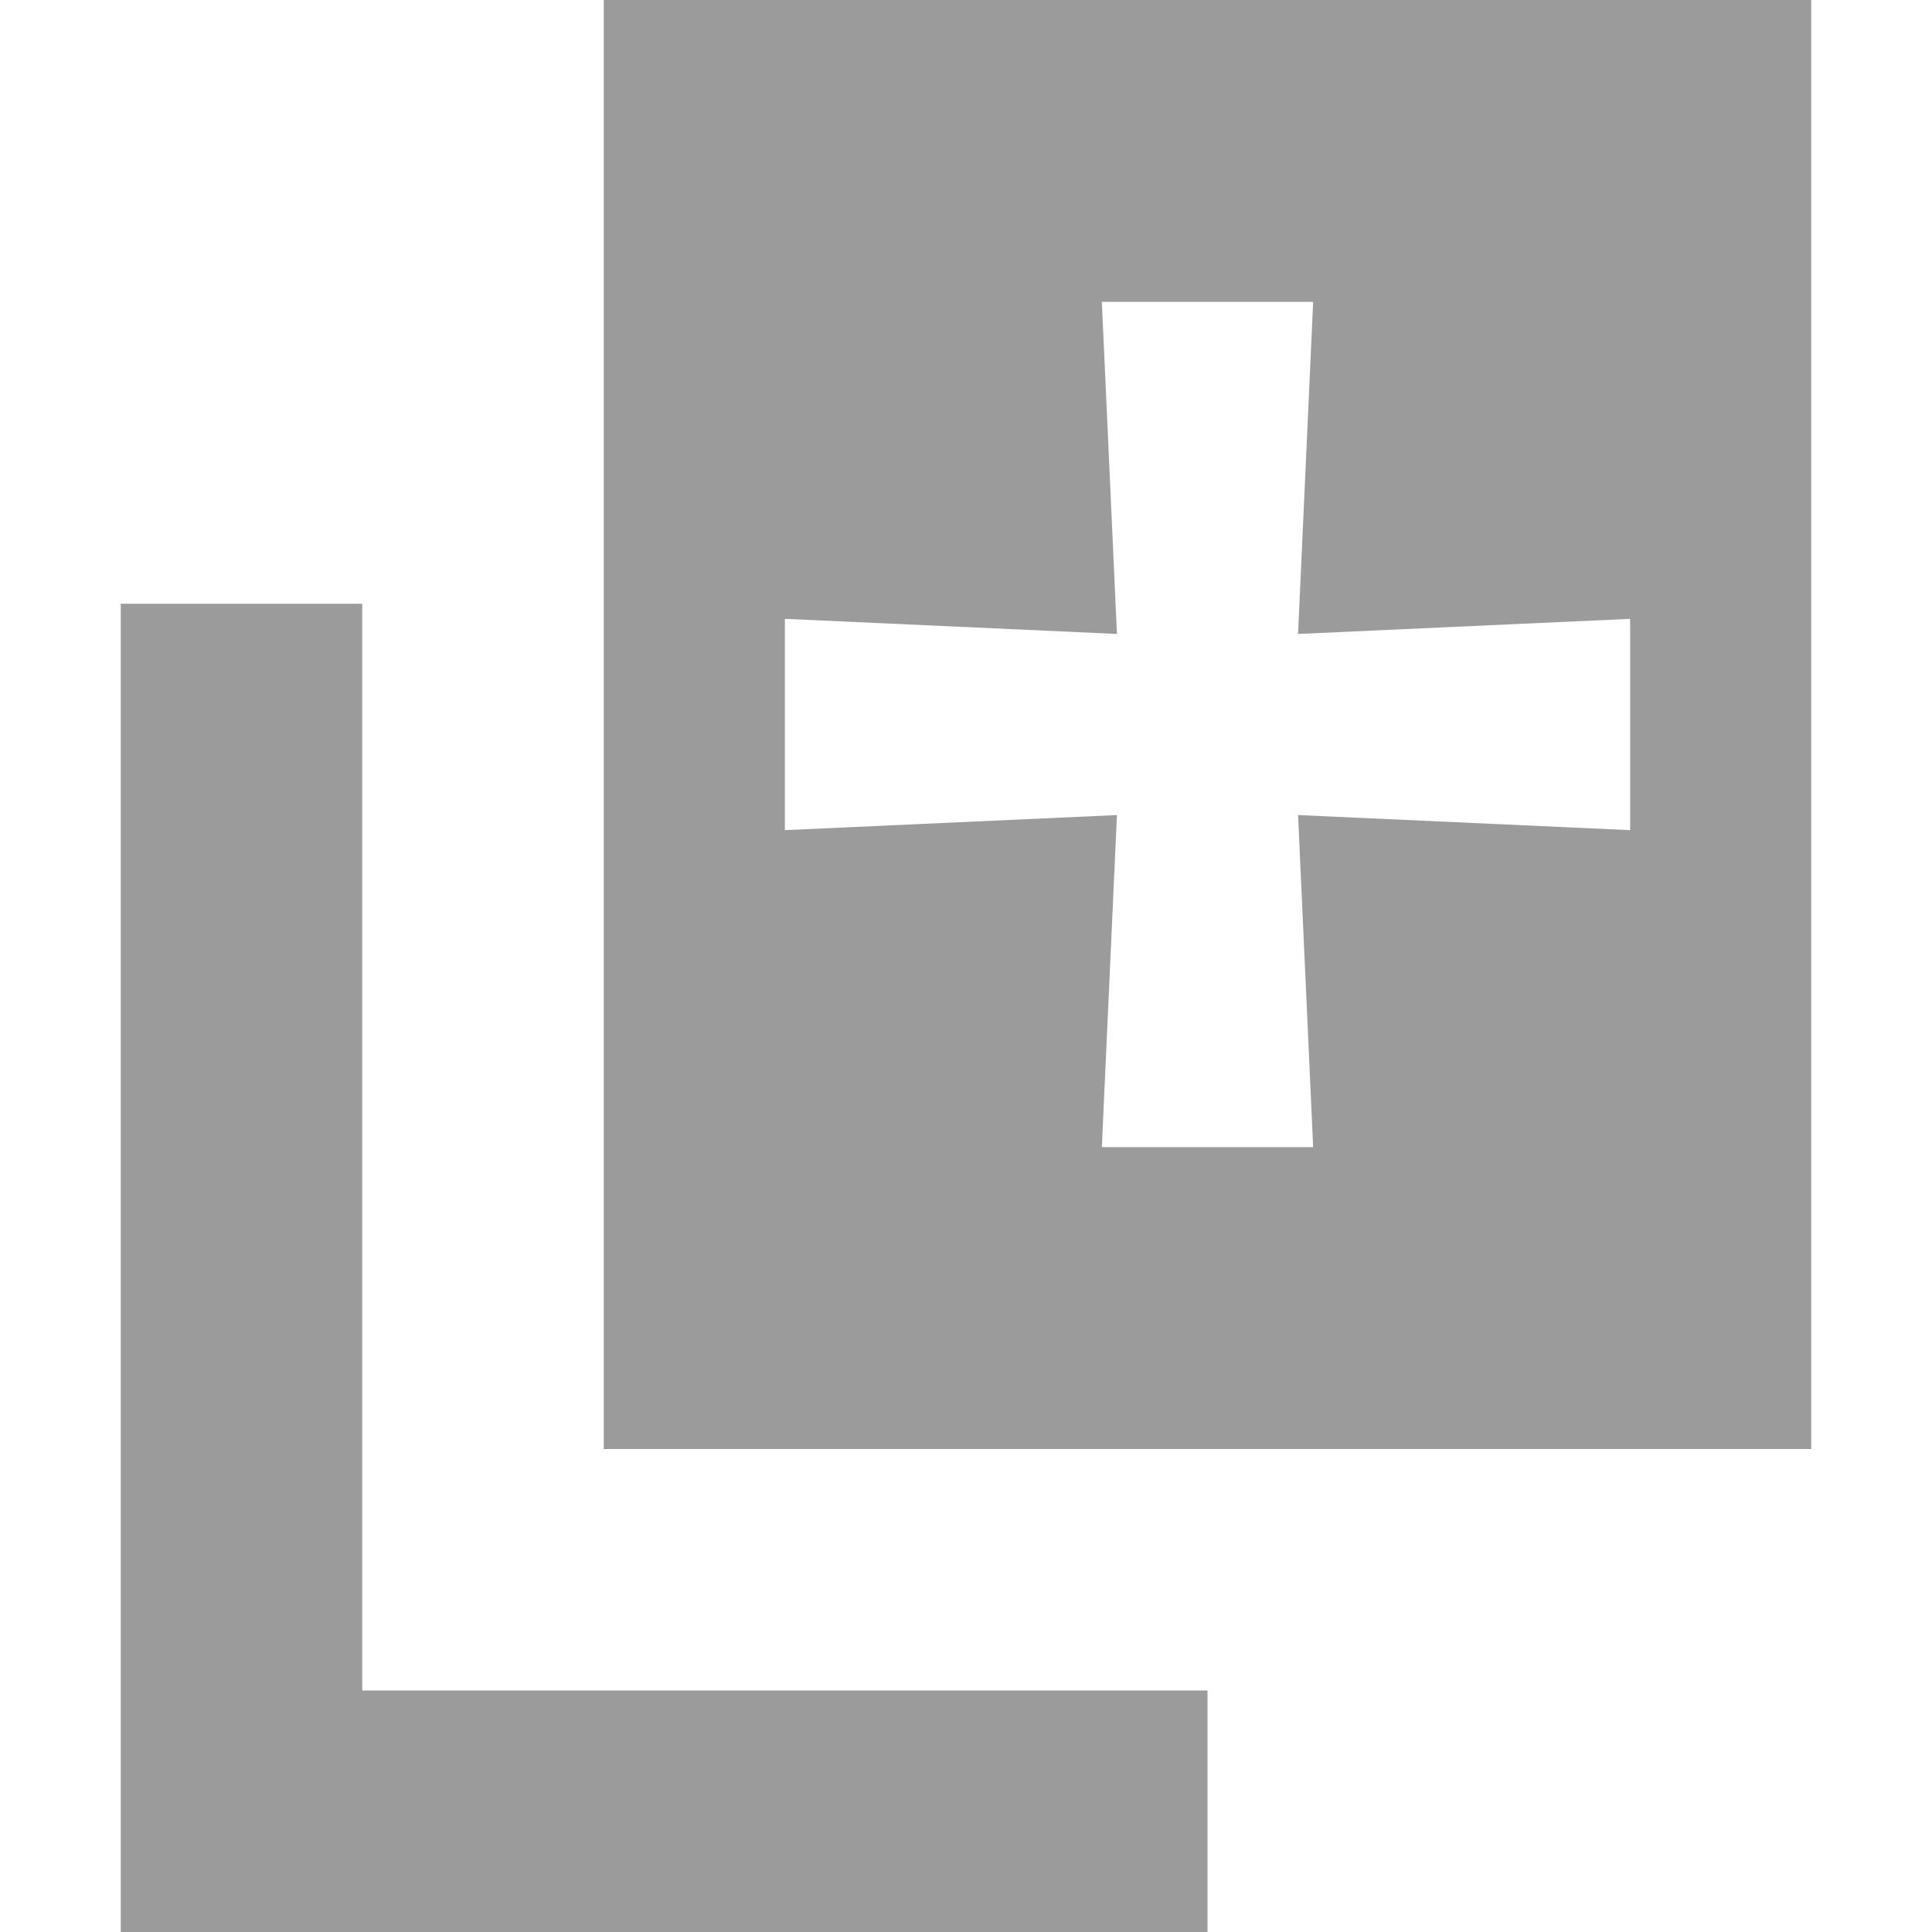
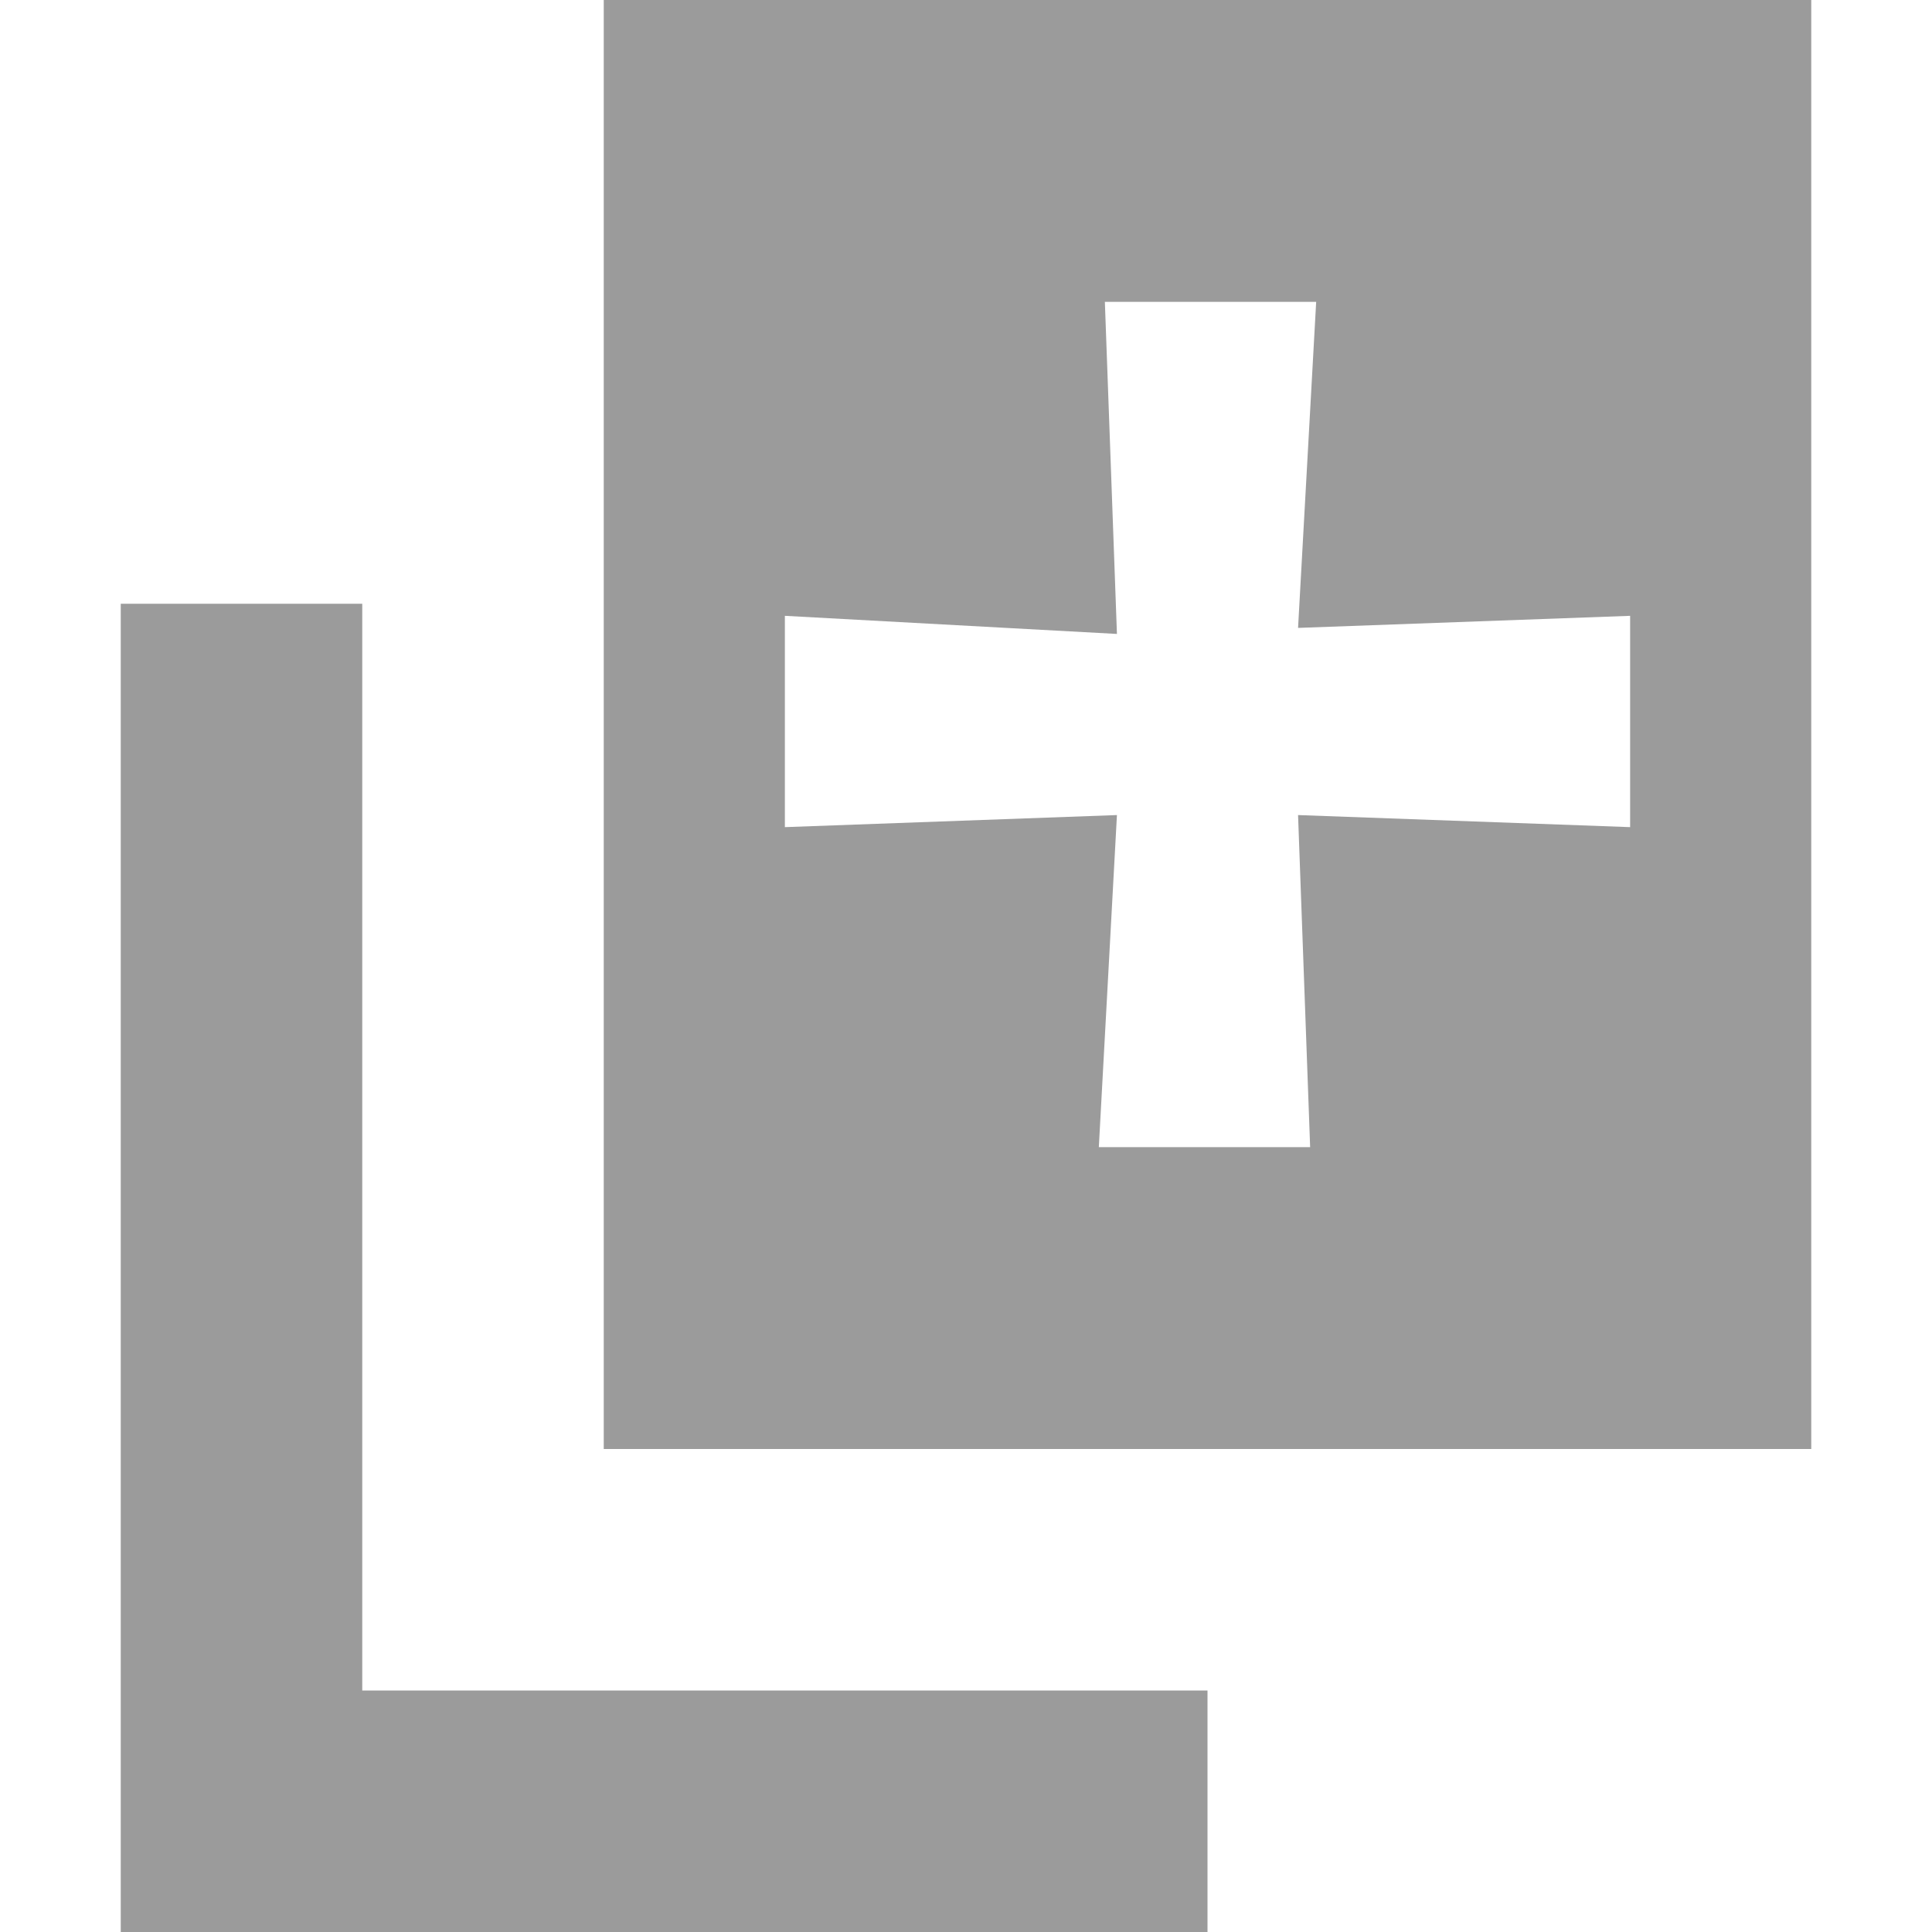
<svg xmlns="http://www.w3.org/2000/svg" version="1.1" x="0px" y="0px" viewBox="0 0 32 32" xml:space="preserve">
  <g>
-     <path fill="#9B9B9B" d="M6,28H20v4H2V10H6ZM30,0V24H10V0ZM27,10.25l-5.5.25L21.75,5h-3.5l.25,5.5L13,10.25v3.5l5.5-.25L18.25,19h3.5l-.25-5.5,5.5.25Z" />
+     <path fill="#9B9B9B" d="M6,28h14v4H2V10h4V28z M30,0v24H10V0H30z M27,10.2l-5.5,0.2L21.8,5h-3.5l0.2,5.5L13,10.2v3.5l5.5-0.2L18.2,19h3.5l-0.2-5.5l5.5,0.2V10.2z" />
  </g>
</svg>
